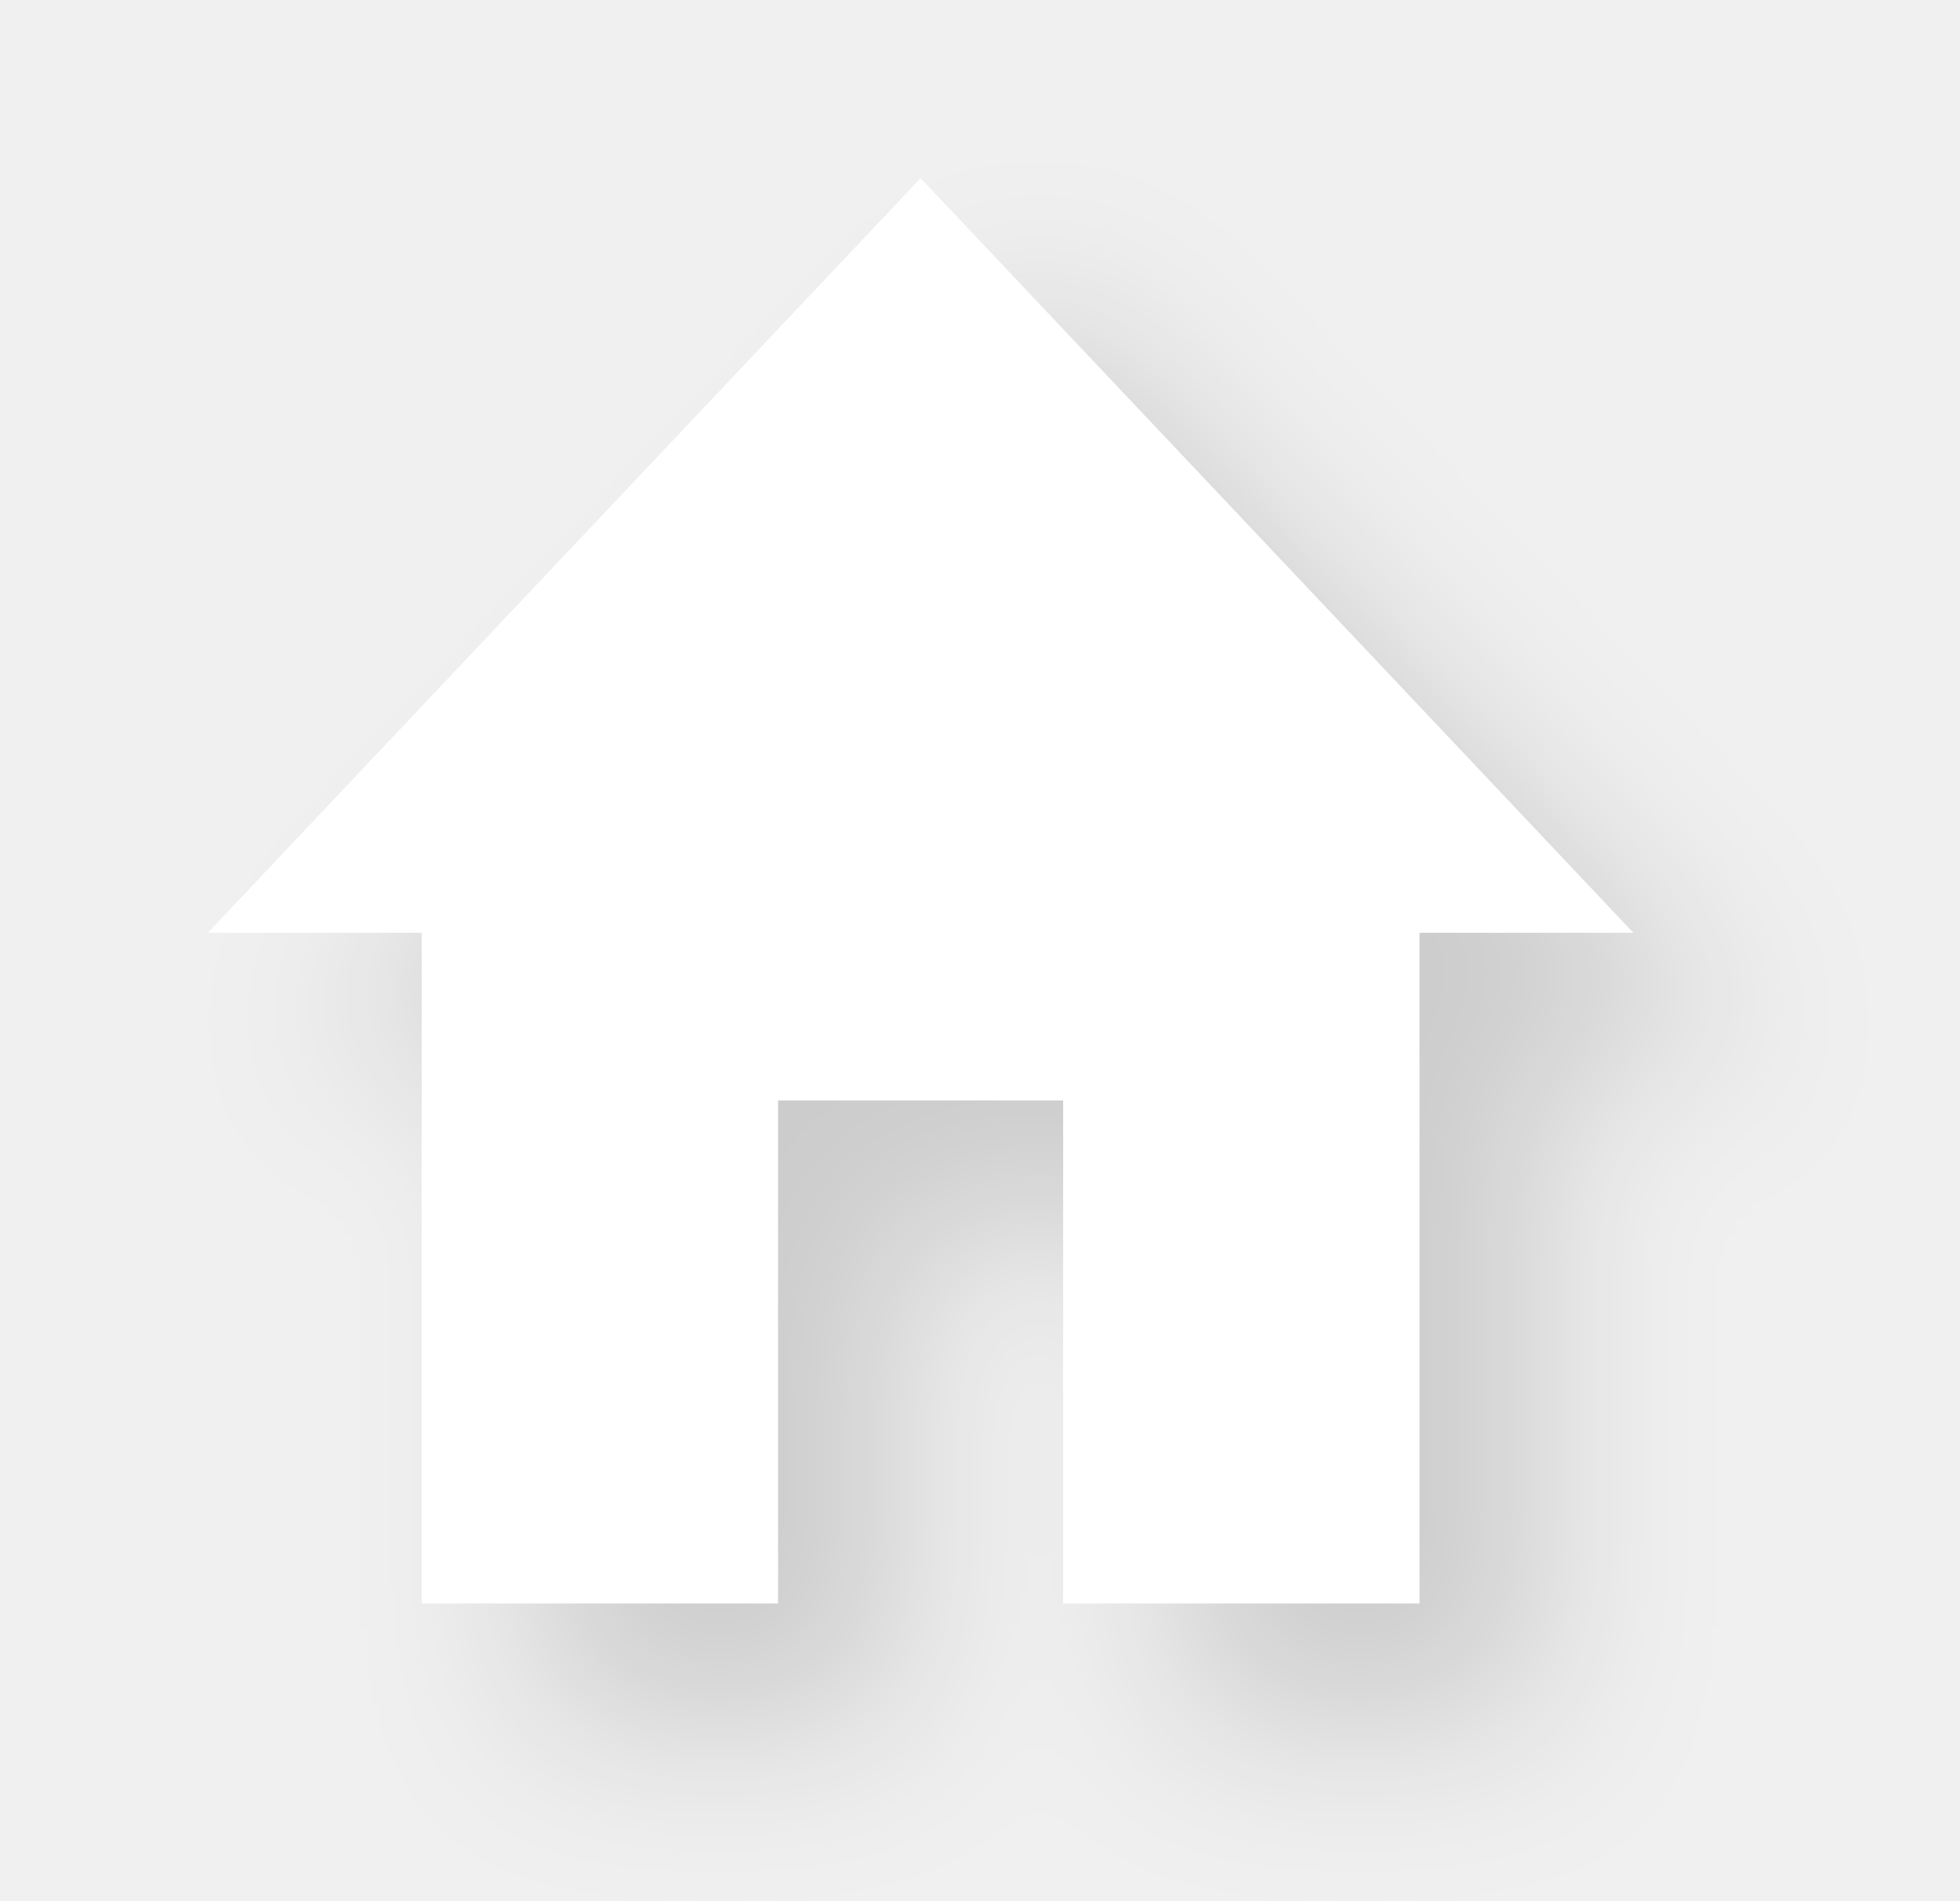
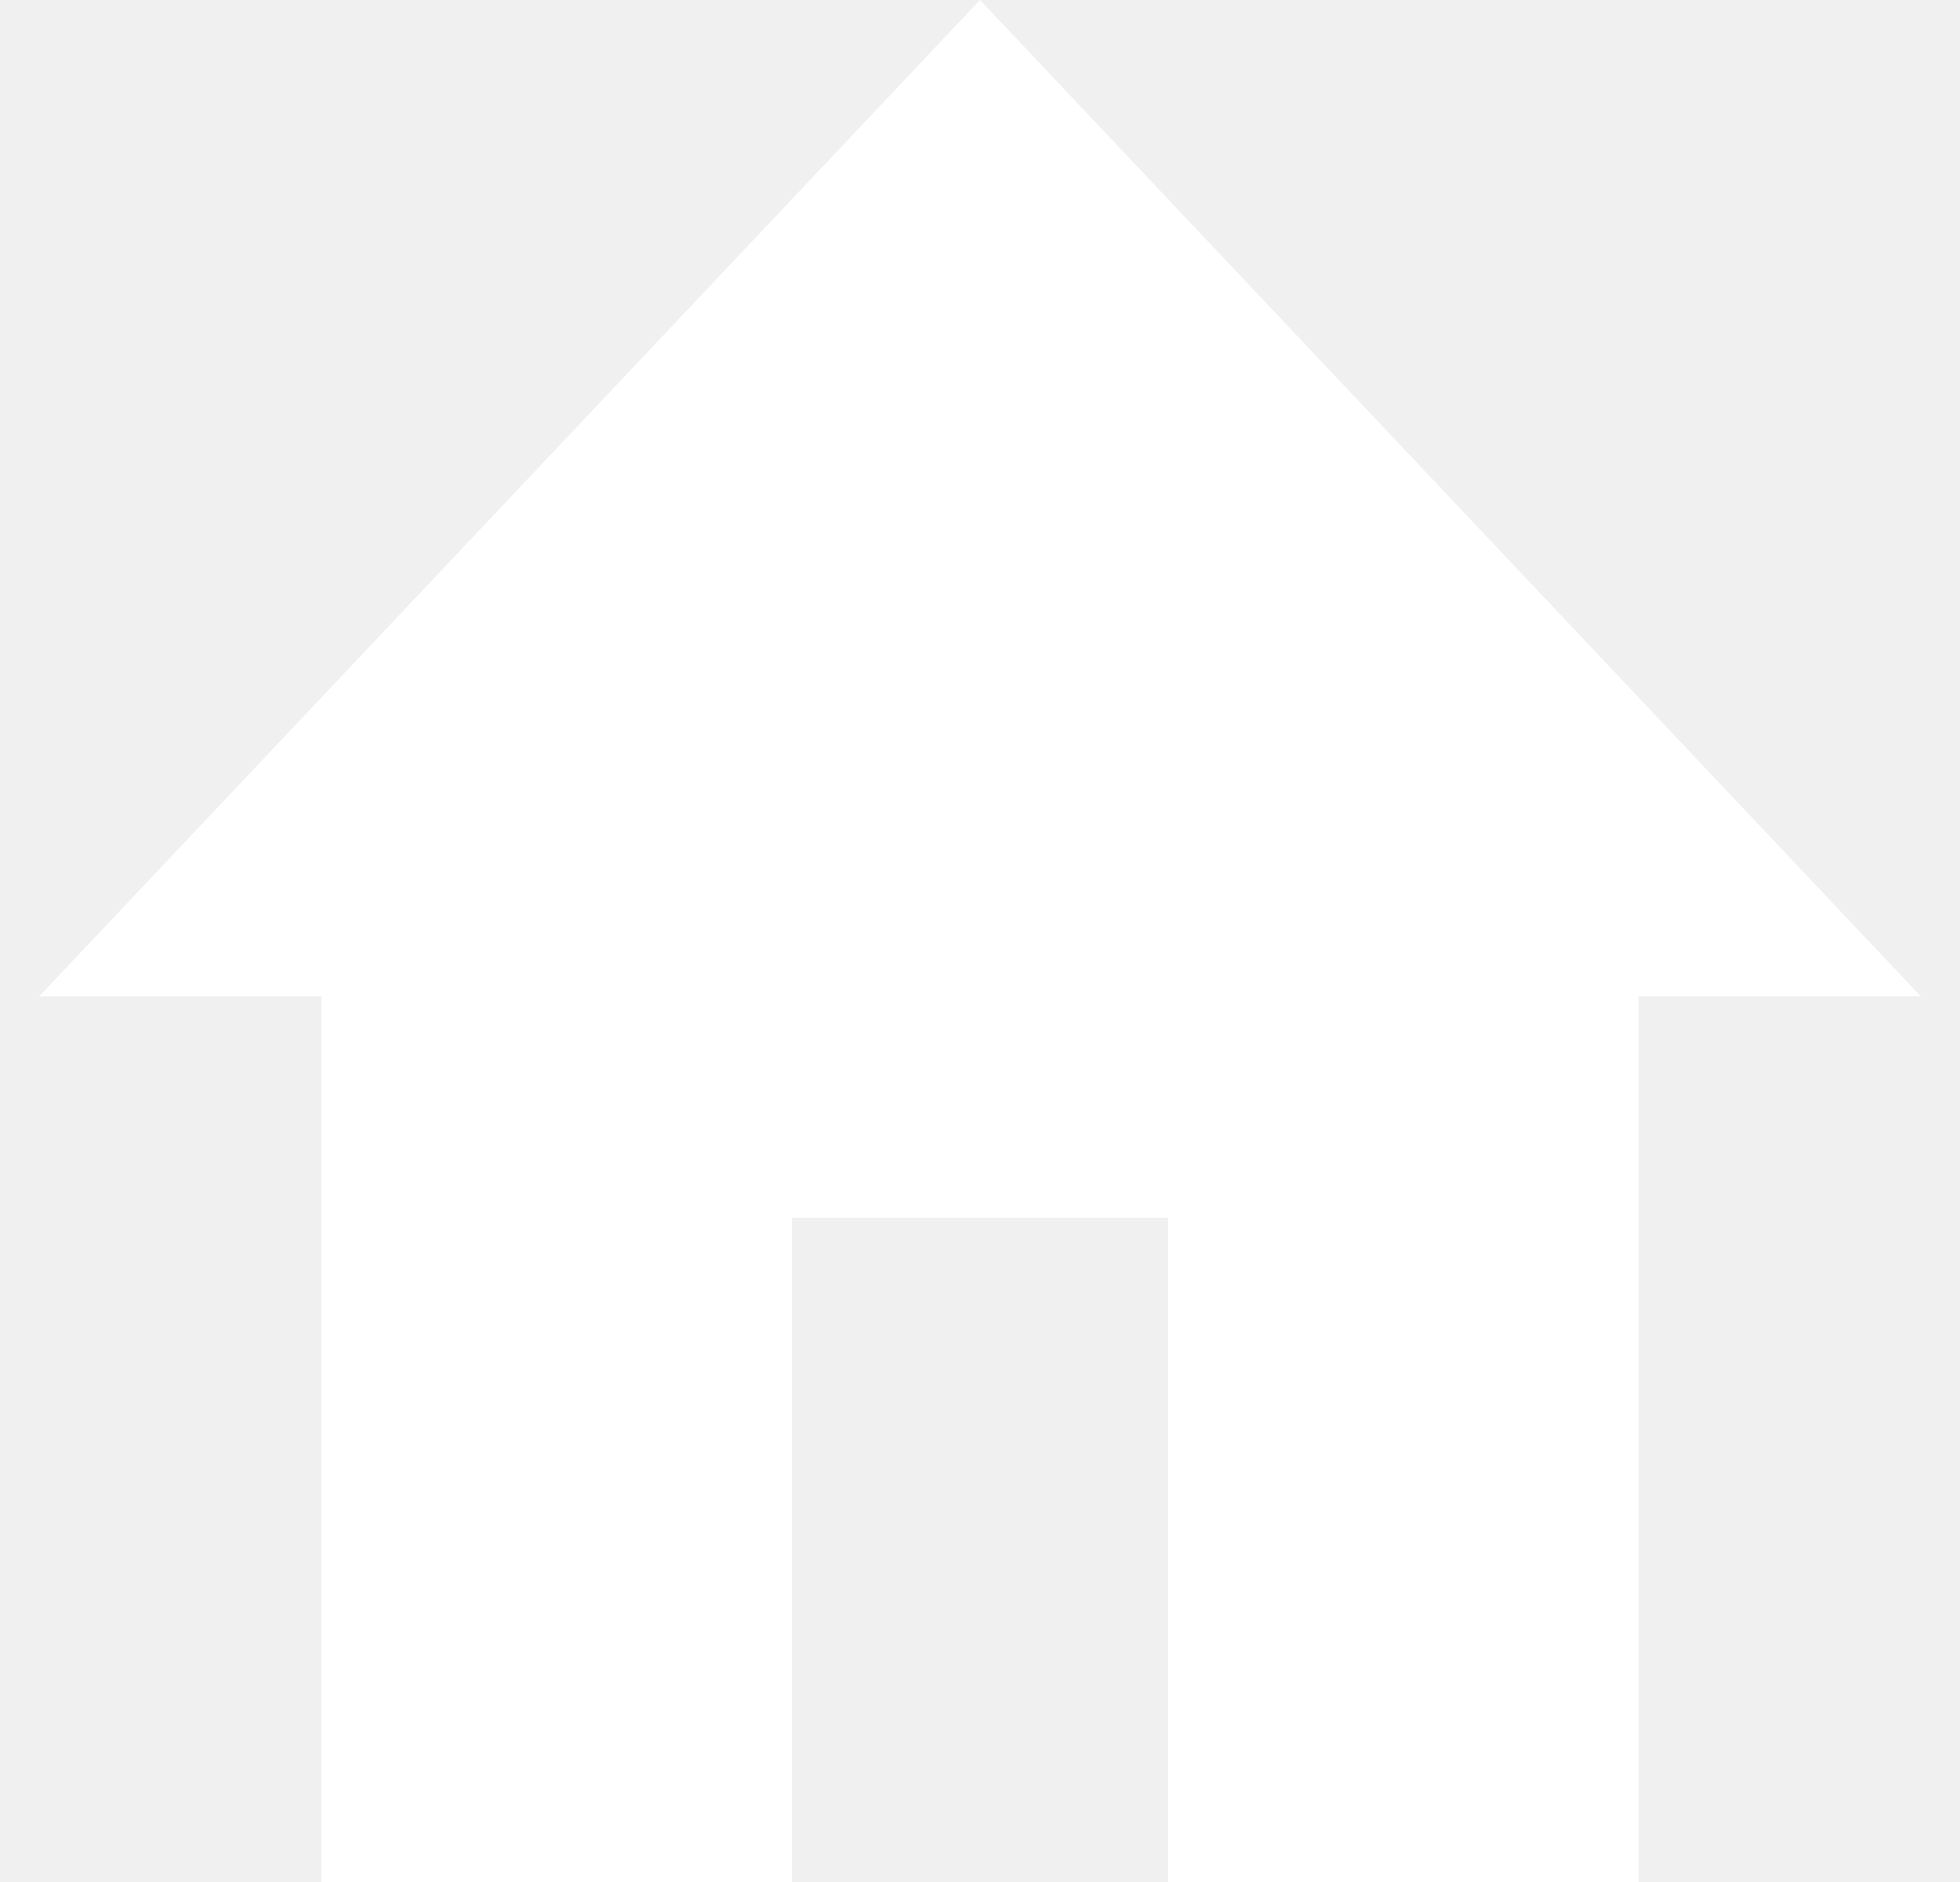
- <svg xmlns="http://www.w3.org/2000/svg" width="33" height="32" viewBox="0 0 33 32" fill="none">
-   <g filter="url(#filter0_d)">
-     <path d="M13.1 27V18.529H17.9V27H23.9V15.706H27.5L15.5 3L3.5 15.706H7.1V27H13.1Z" fill="white" />
-   </g>
-   <defs>
-     <filter id="filter0_d" x="2.5" y="2" width="30" height="30" filterUnits="userSpaceOnUse" color-interpolation-filters="sRGB">
-       <feFlood flood-opacity="0" result="BackgroundImageFix" />
-       <feColorMatrix in="SourceAlpha" type="matrix" values="0 0 0 0 0 0 0 0 0 0 0 0 0 0 0 0 0 0 127 0" result="hardAlpha" />
-       <feOffset dx="2" dy="2" />
-       <feGaussianBlur stdDeviation="1.5" />
-       <feColorMatrix type="matrix" values="0 0 0 0 0 0 0 0 0 0 0 0 0 0 0 0 0 0 0.15 0" />
-       <feBlend mode="normal" in2="BackgroundImageFix" result="effect1_dropShadow" />
-       <feBlend mode="normal" in="SourceGraphic" in2="effect1_dropShadow" result="shape" />
-     </filter>
-   </defs>
+ <svg xmlns="http://www.w3.org/2000/svg" width="25" height="24" viewBox="0 0 25 24" fill="none">
+   <path d="M10.1 24V15.529H14.9V24H20.9V12.706H24.5L12.5 0L0.5 12.706H4.1V24H10.1Z" fill="white" />
</svg>
